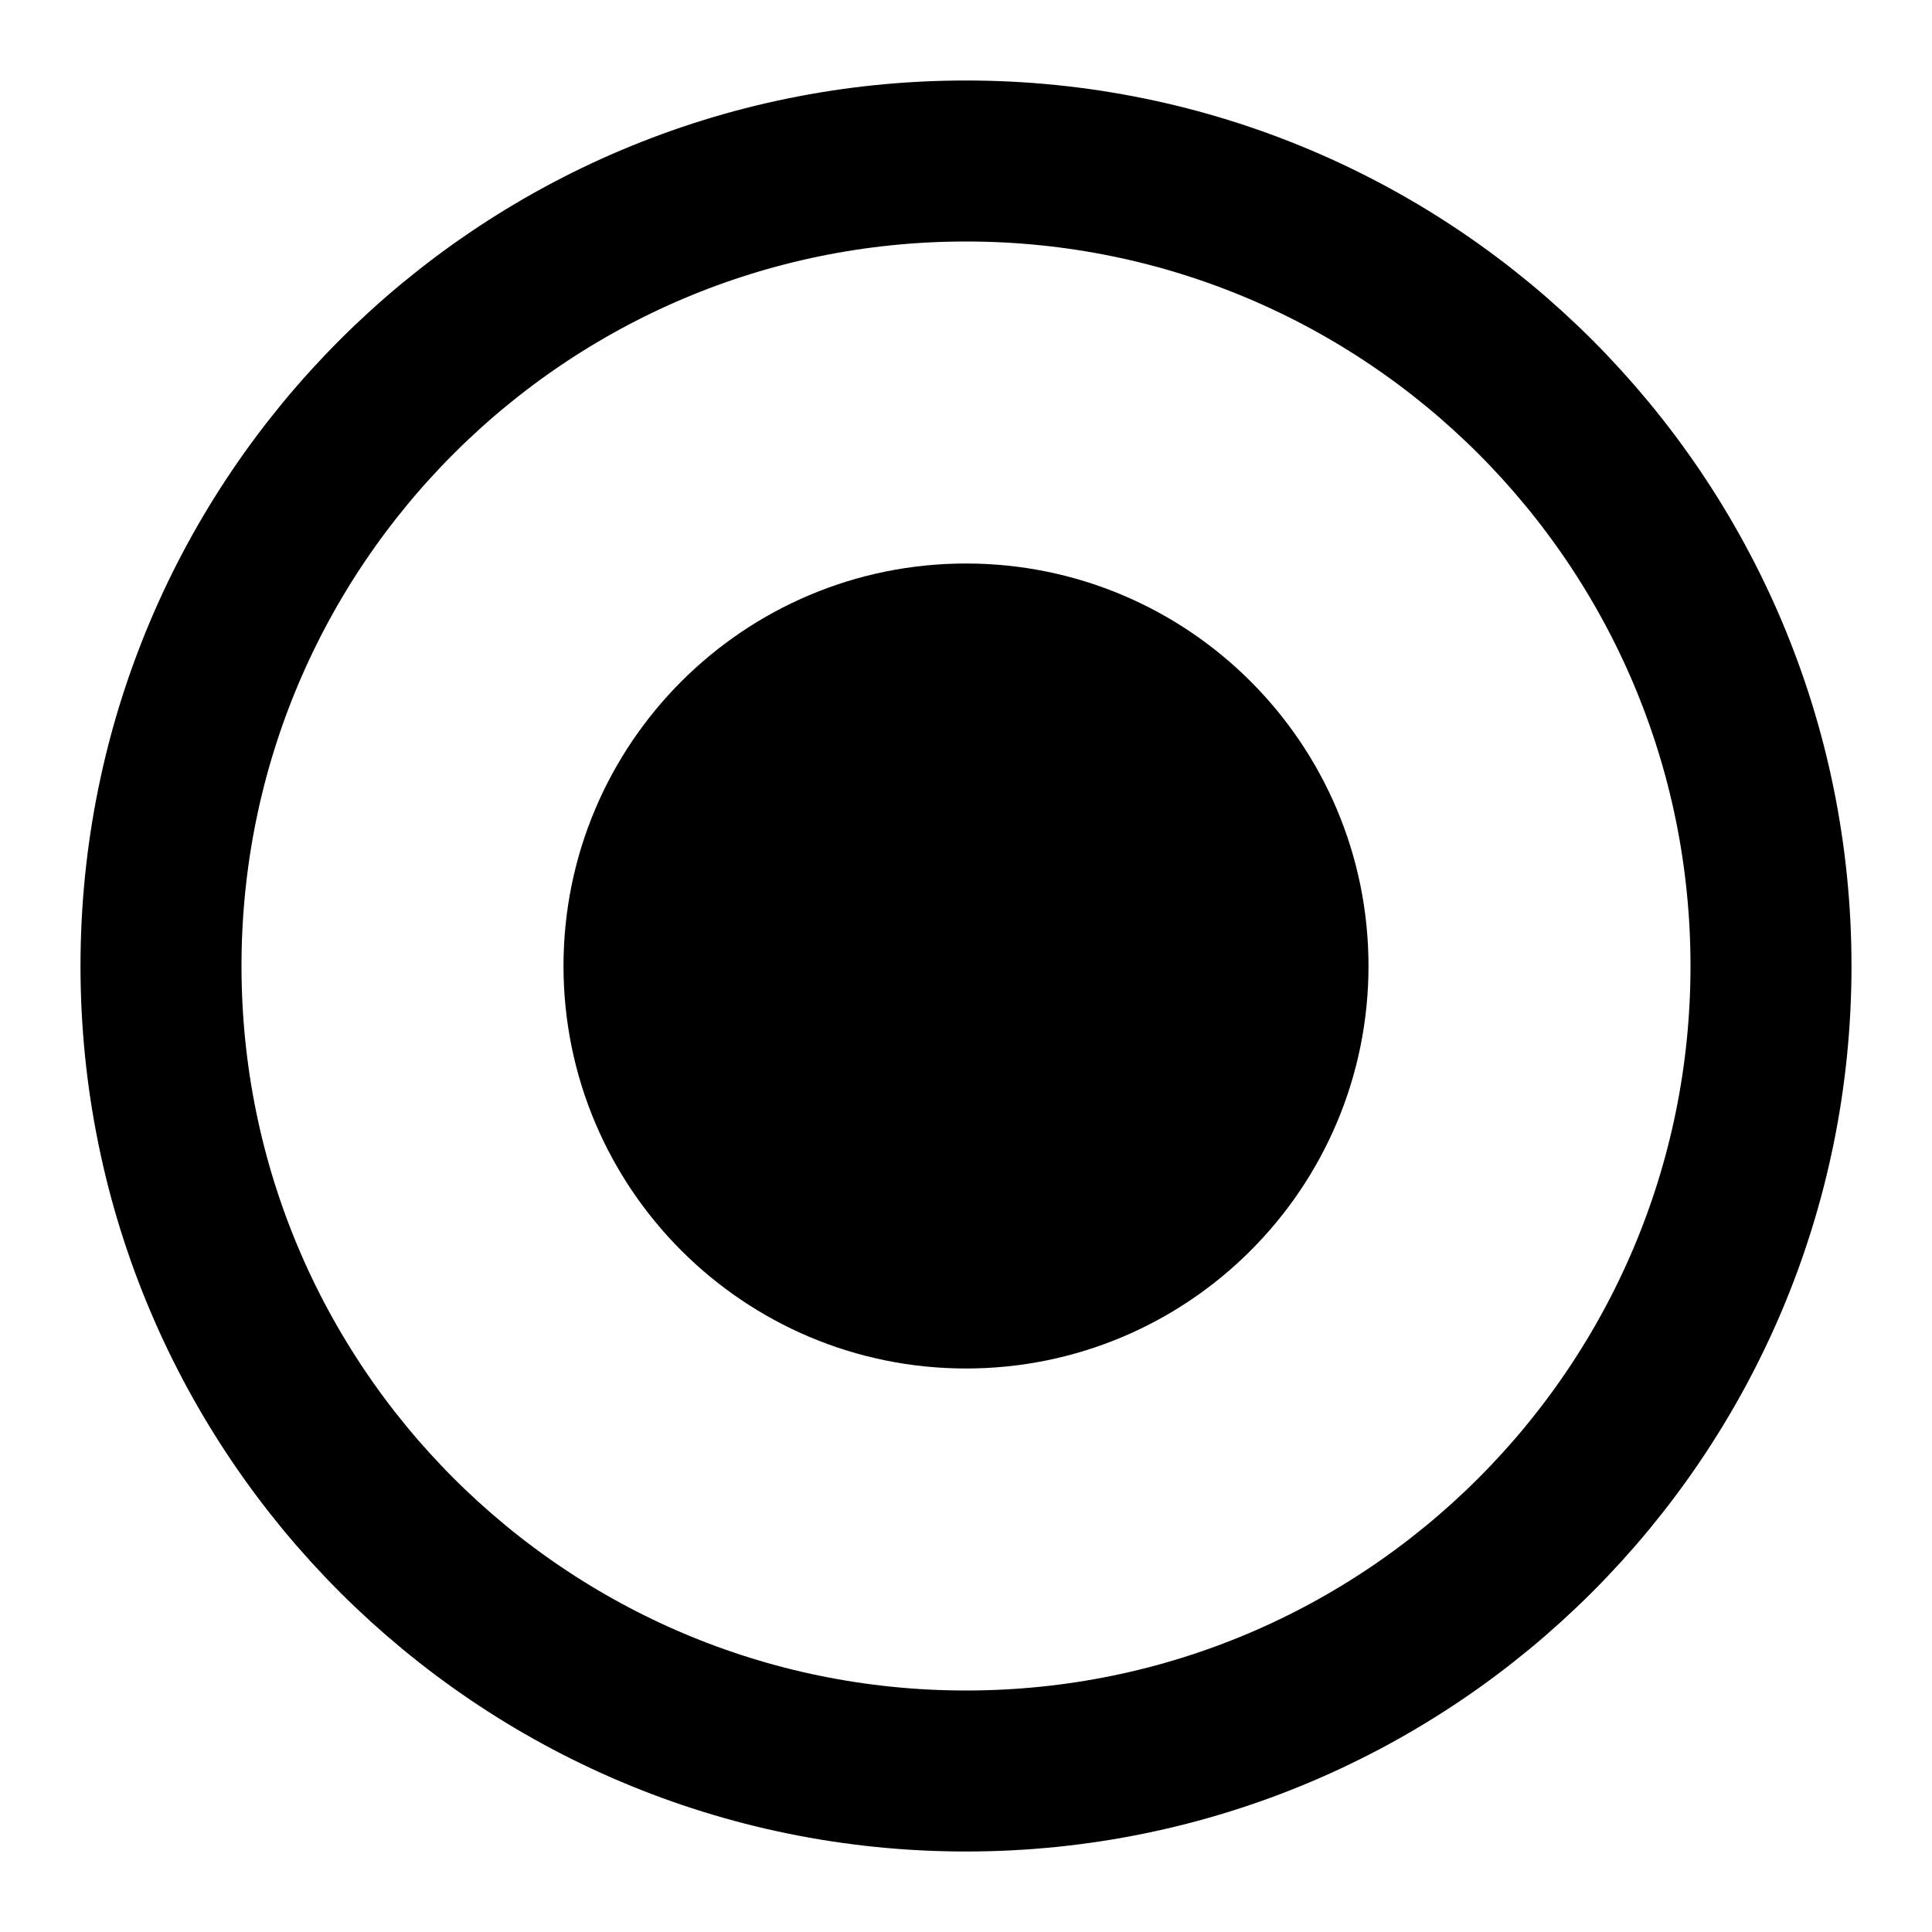
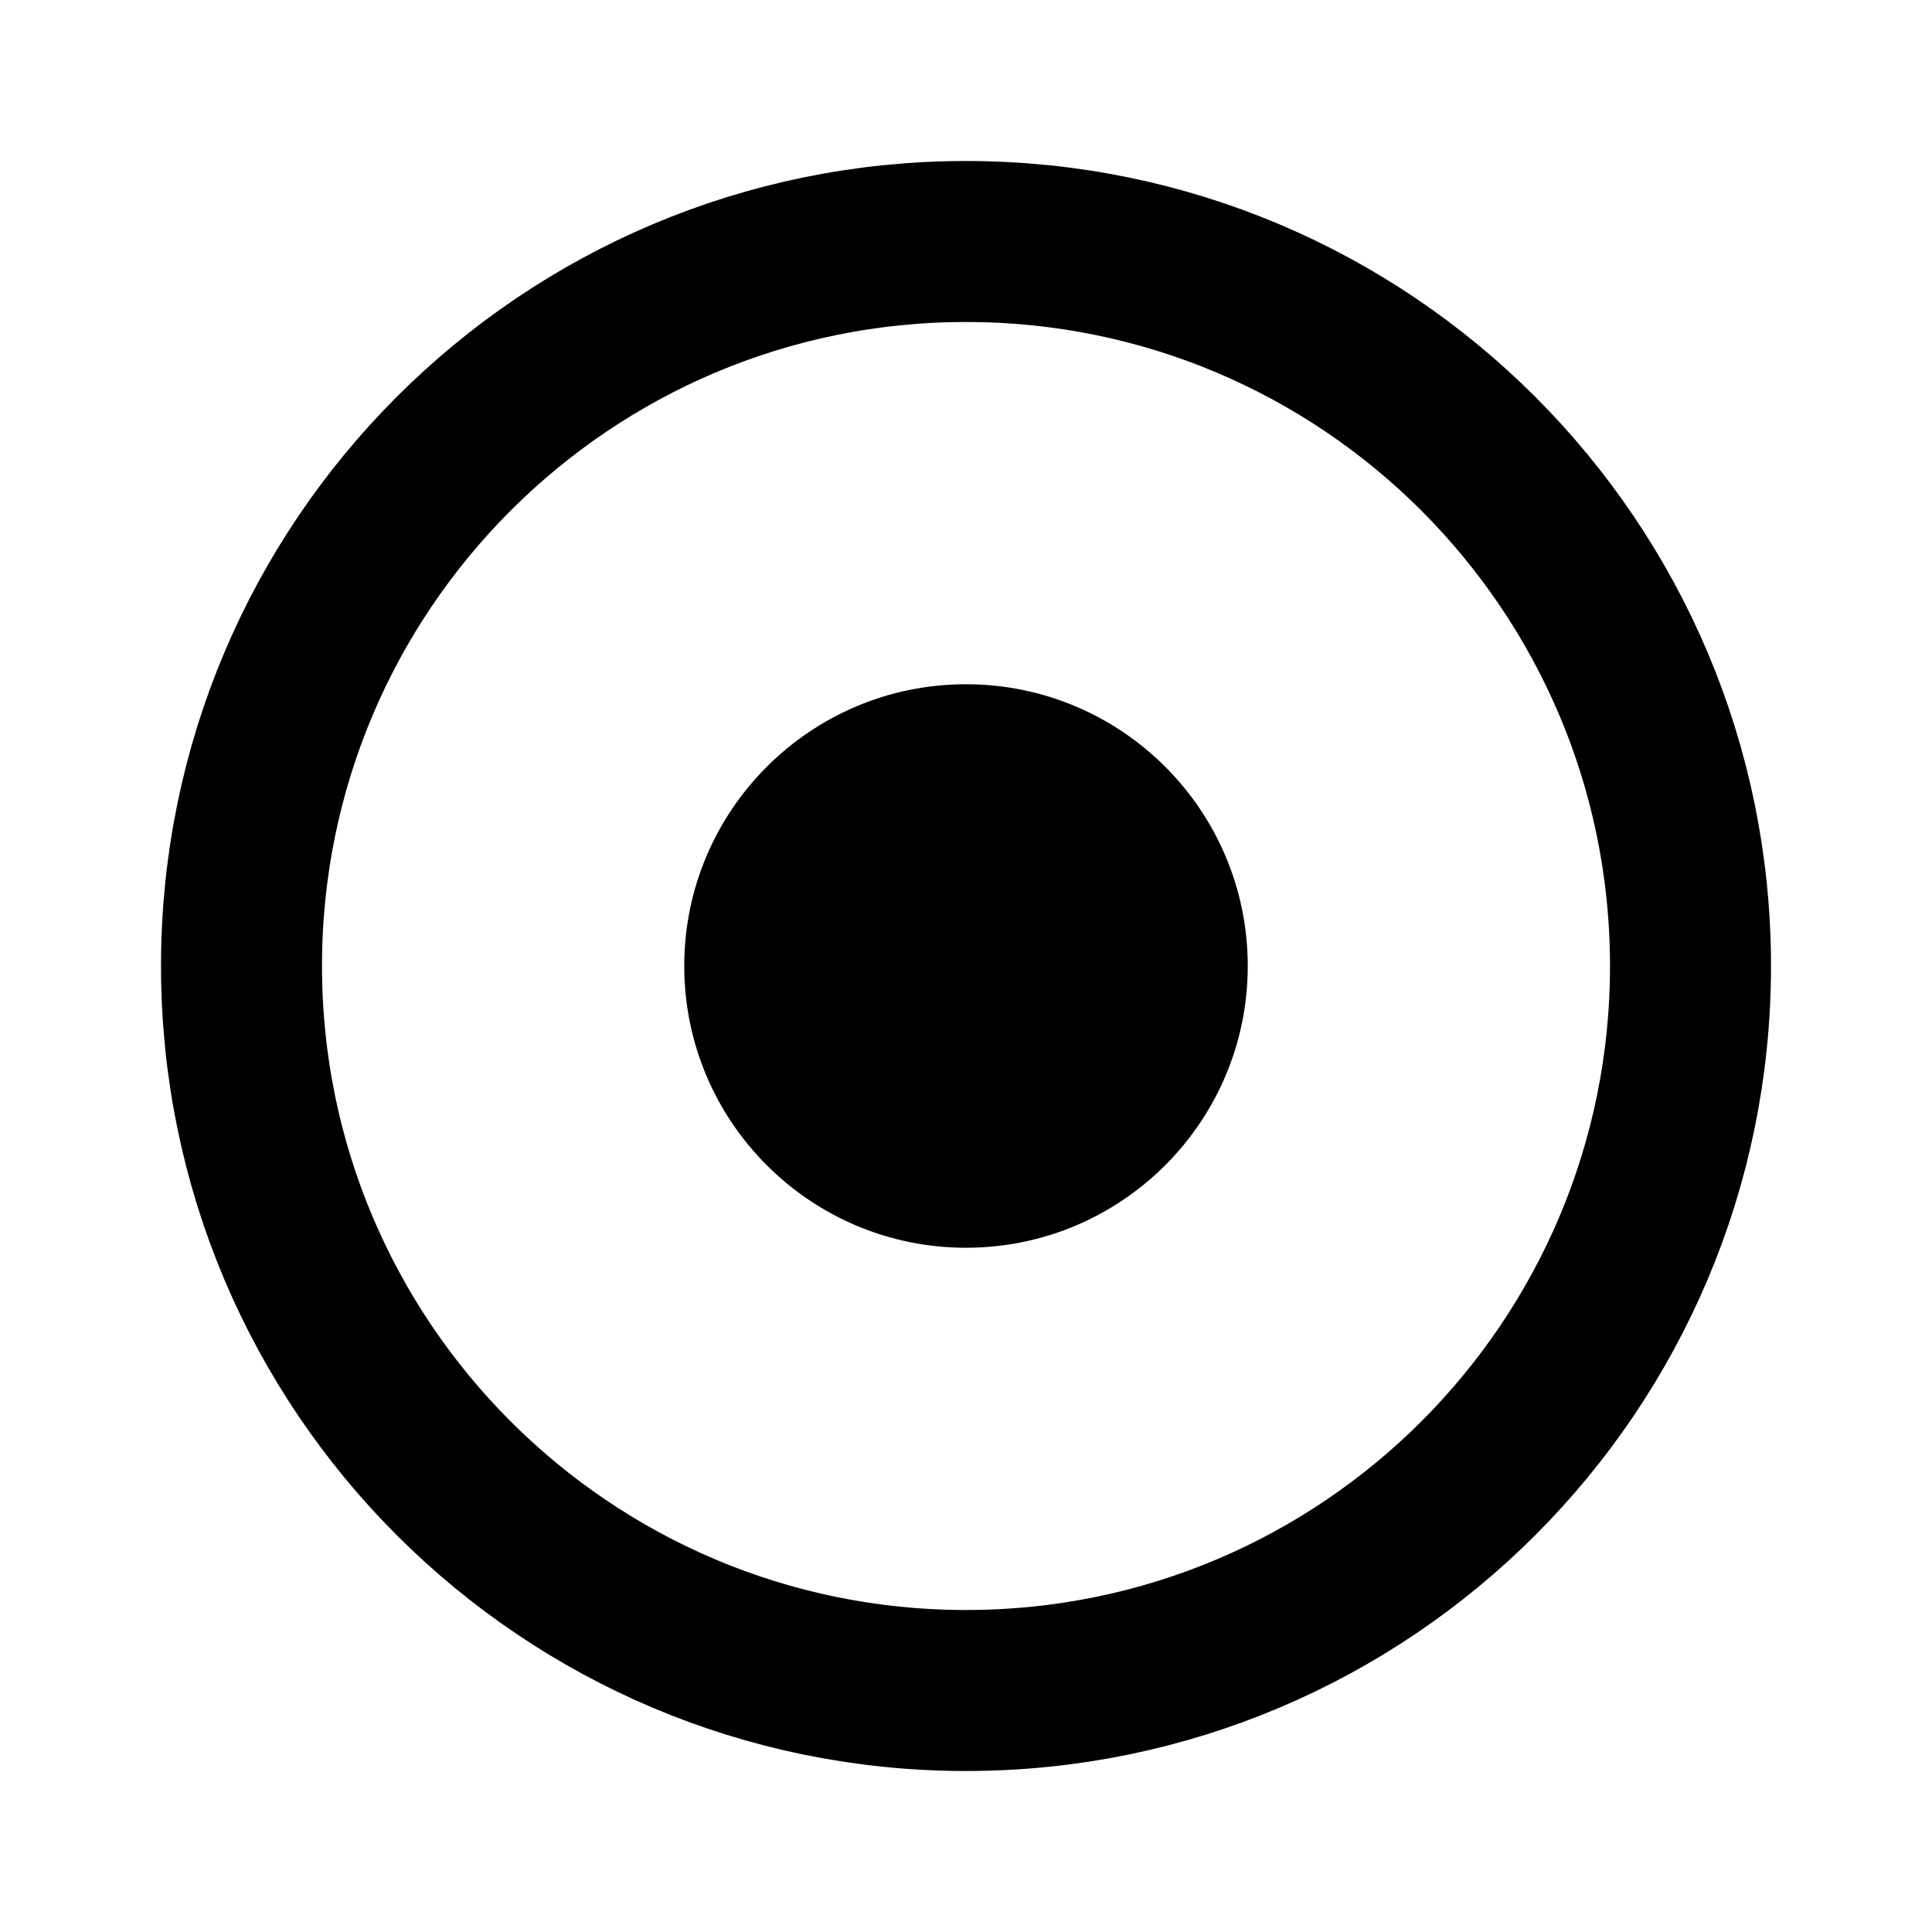
<svg xmlns="http://www.w3.org/2000/svg" viewBox="0 0 24 24" fill="none" stroke="currentColor" stroke-width="2" stroke-linecap="round" stroke-linejoin="round">
-   <circle cx="12" cy="12" r="10" />
-   <circle cx="12" cy="12" r="4" fill="currentColor" />
+   <circle cx="12" cy="12" r="9" />
+   <circle cx="12" cy="12" r="3.5" fill="currentColor" stroke="none" />
</svg>
